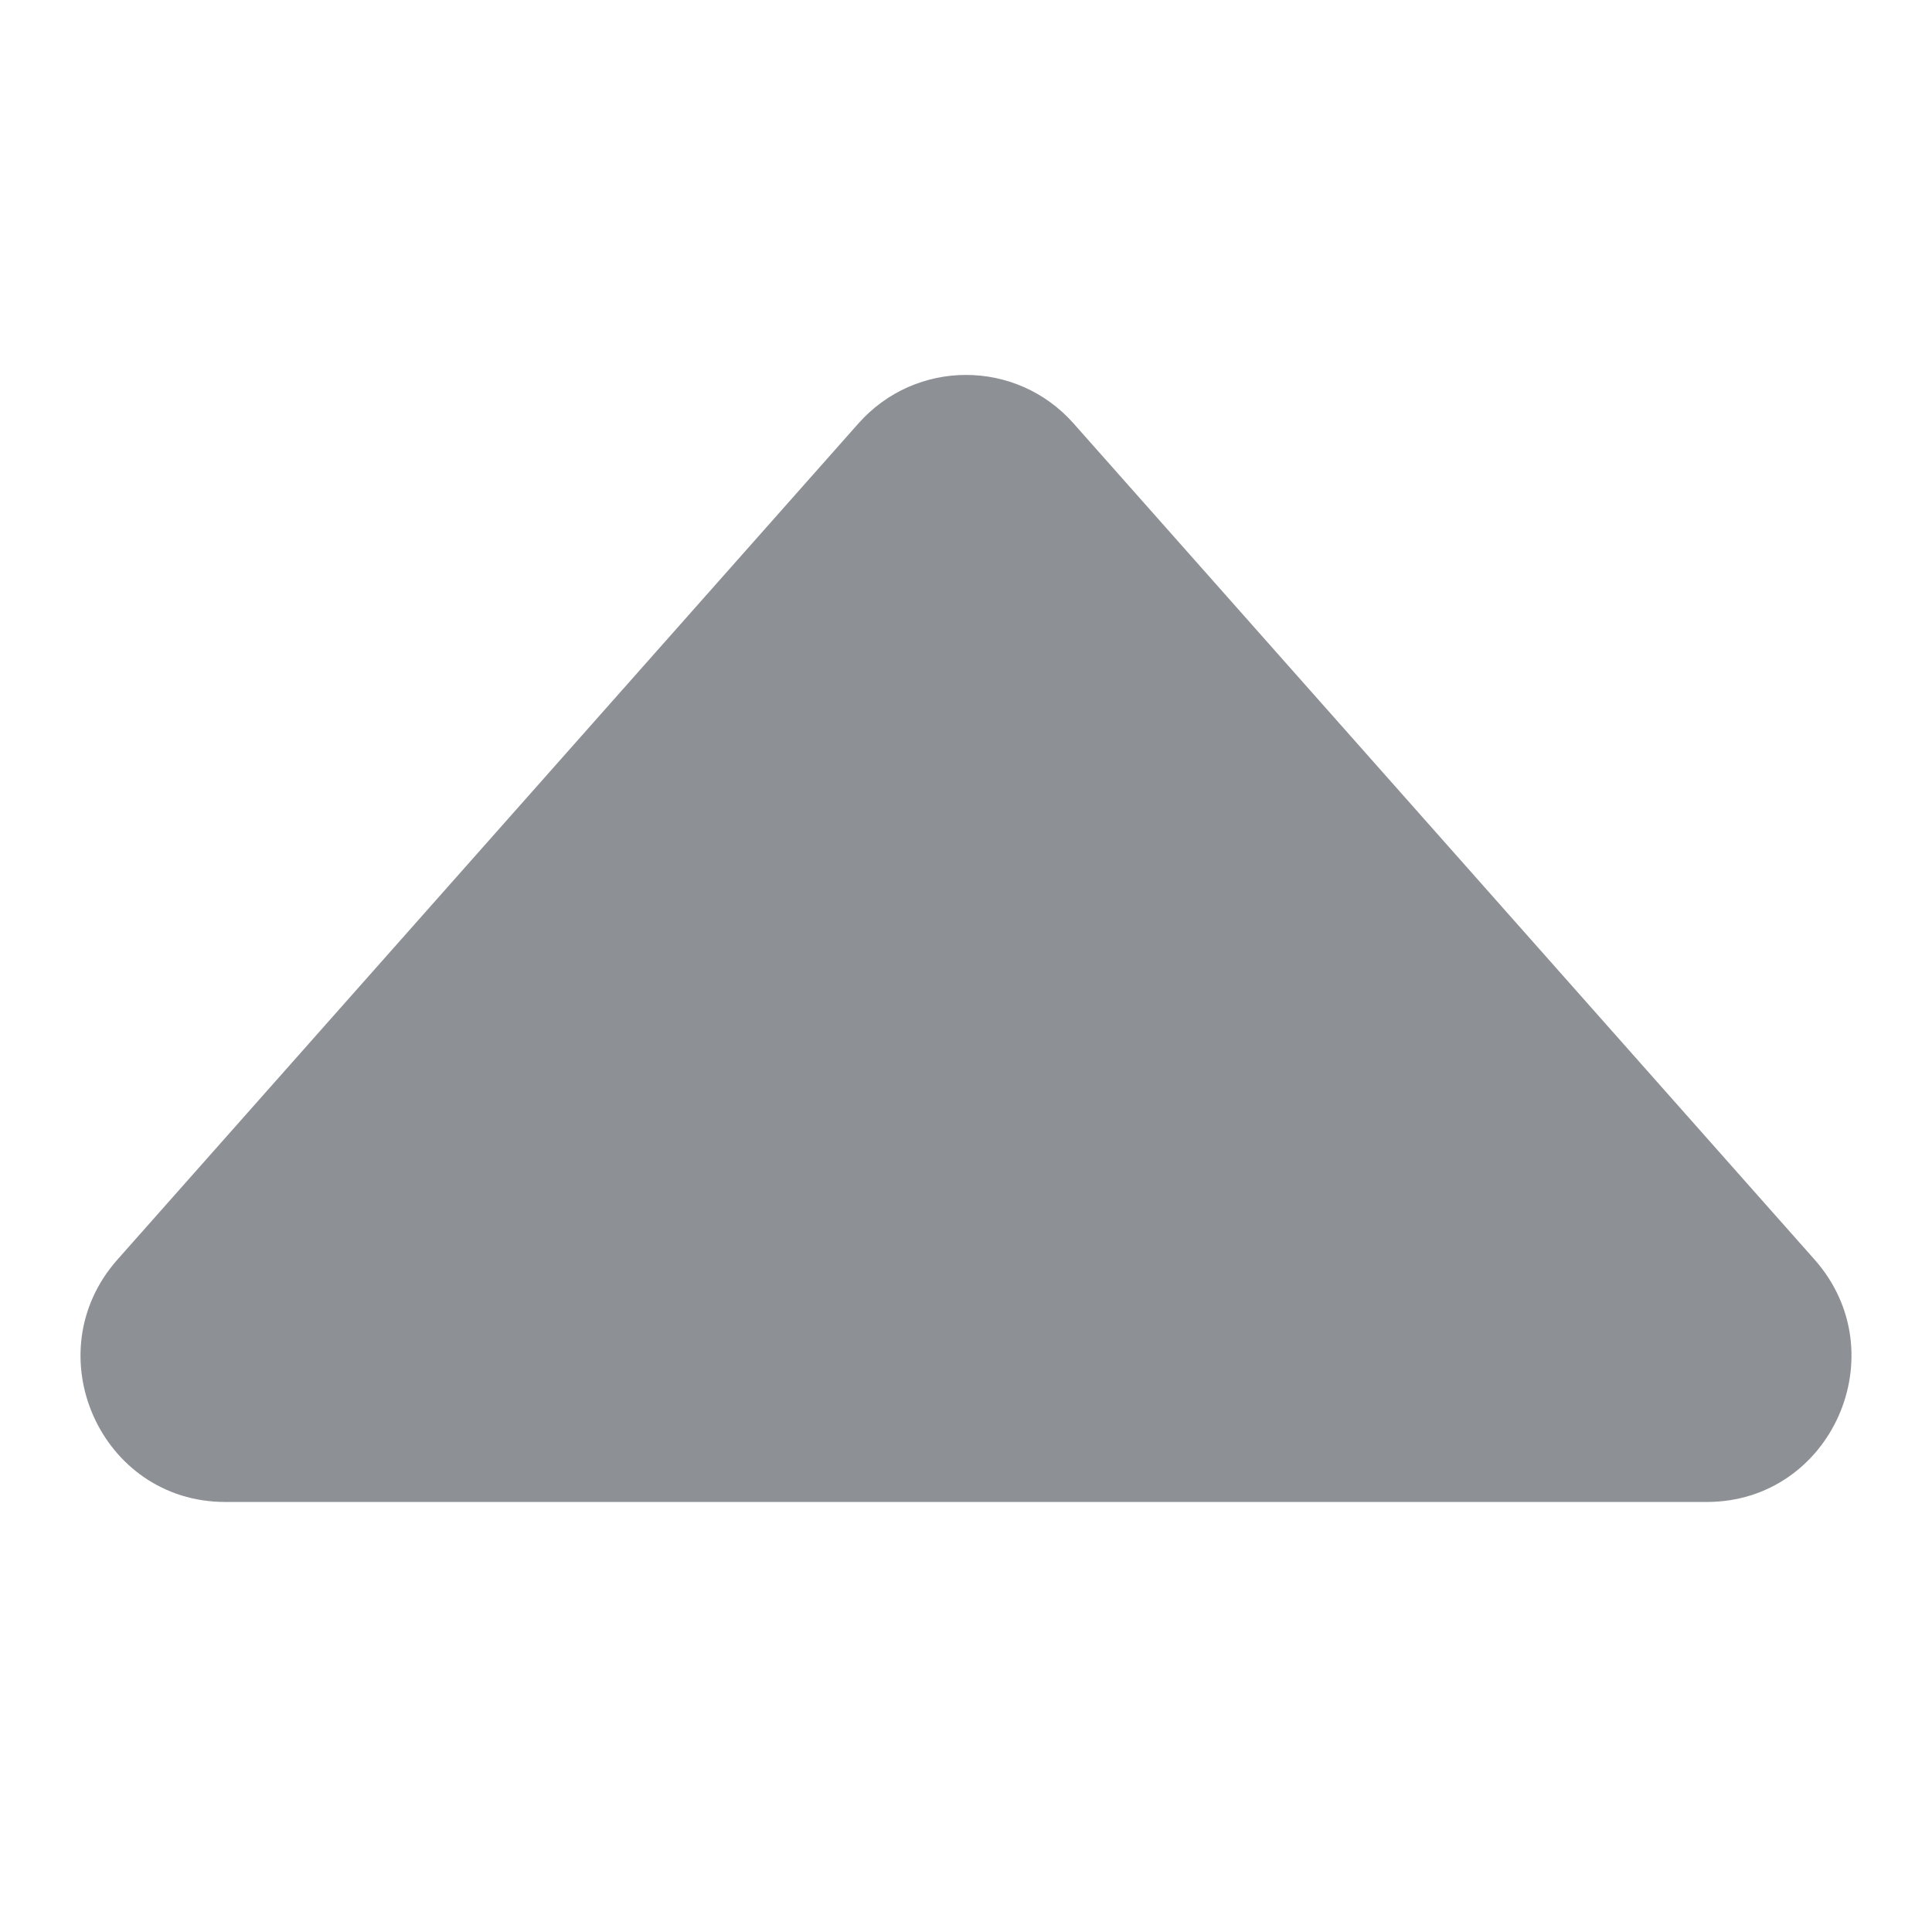
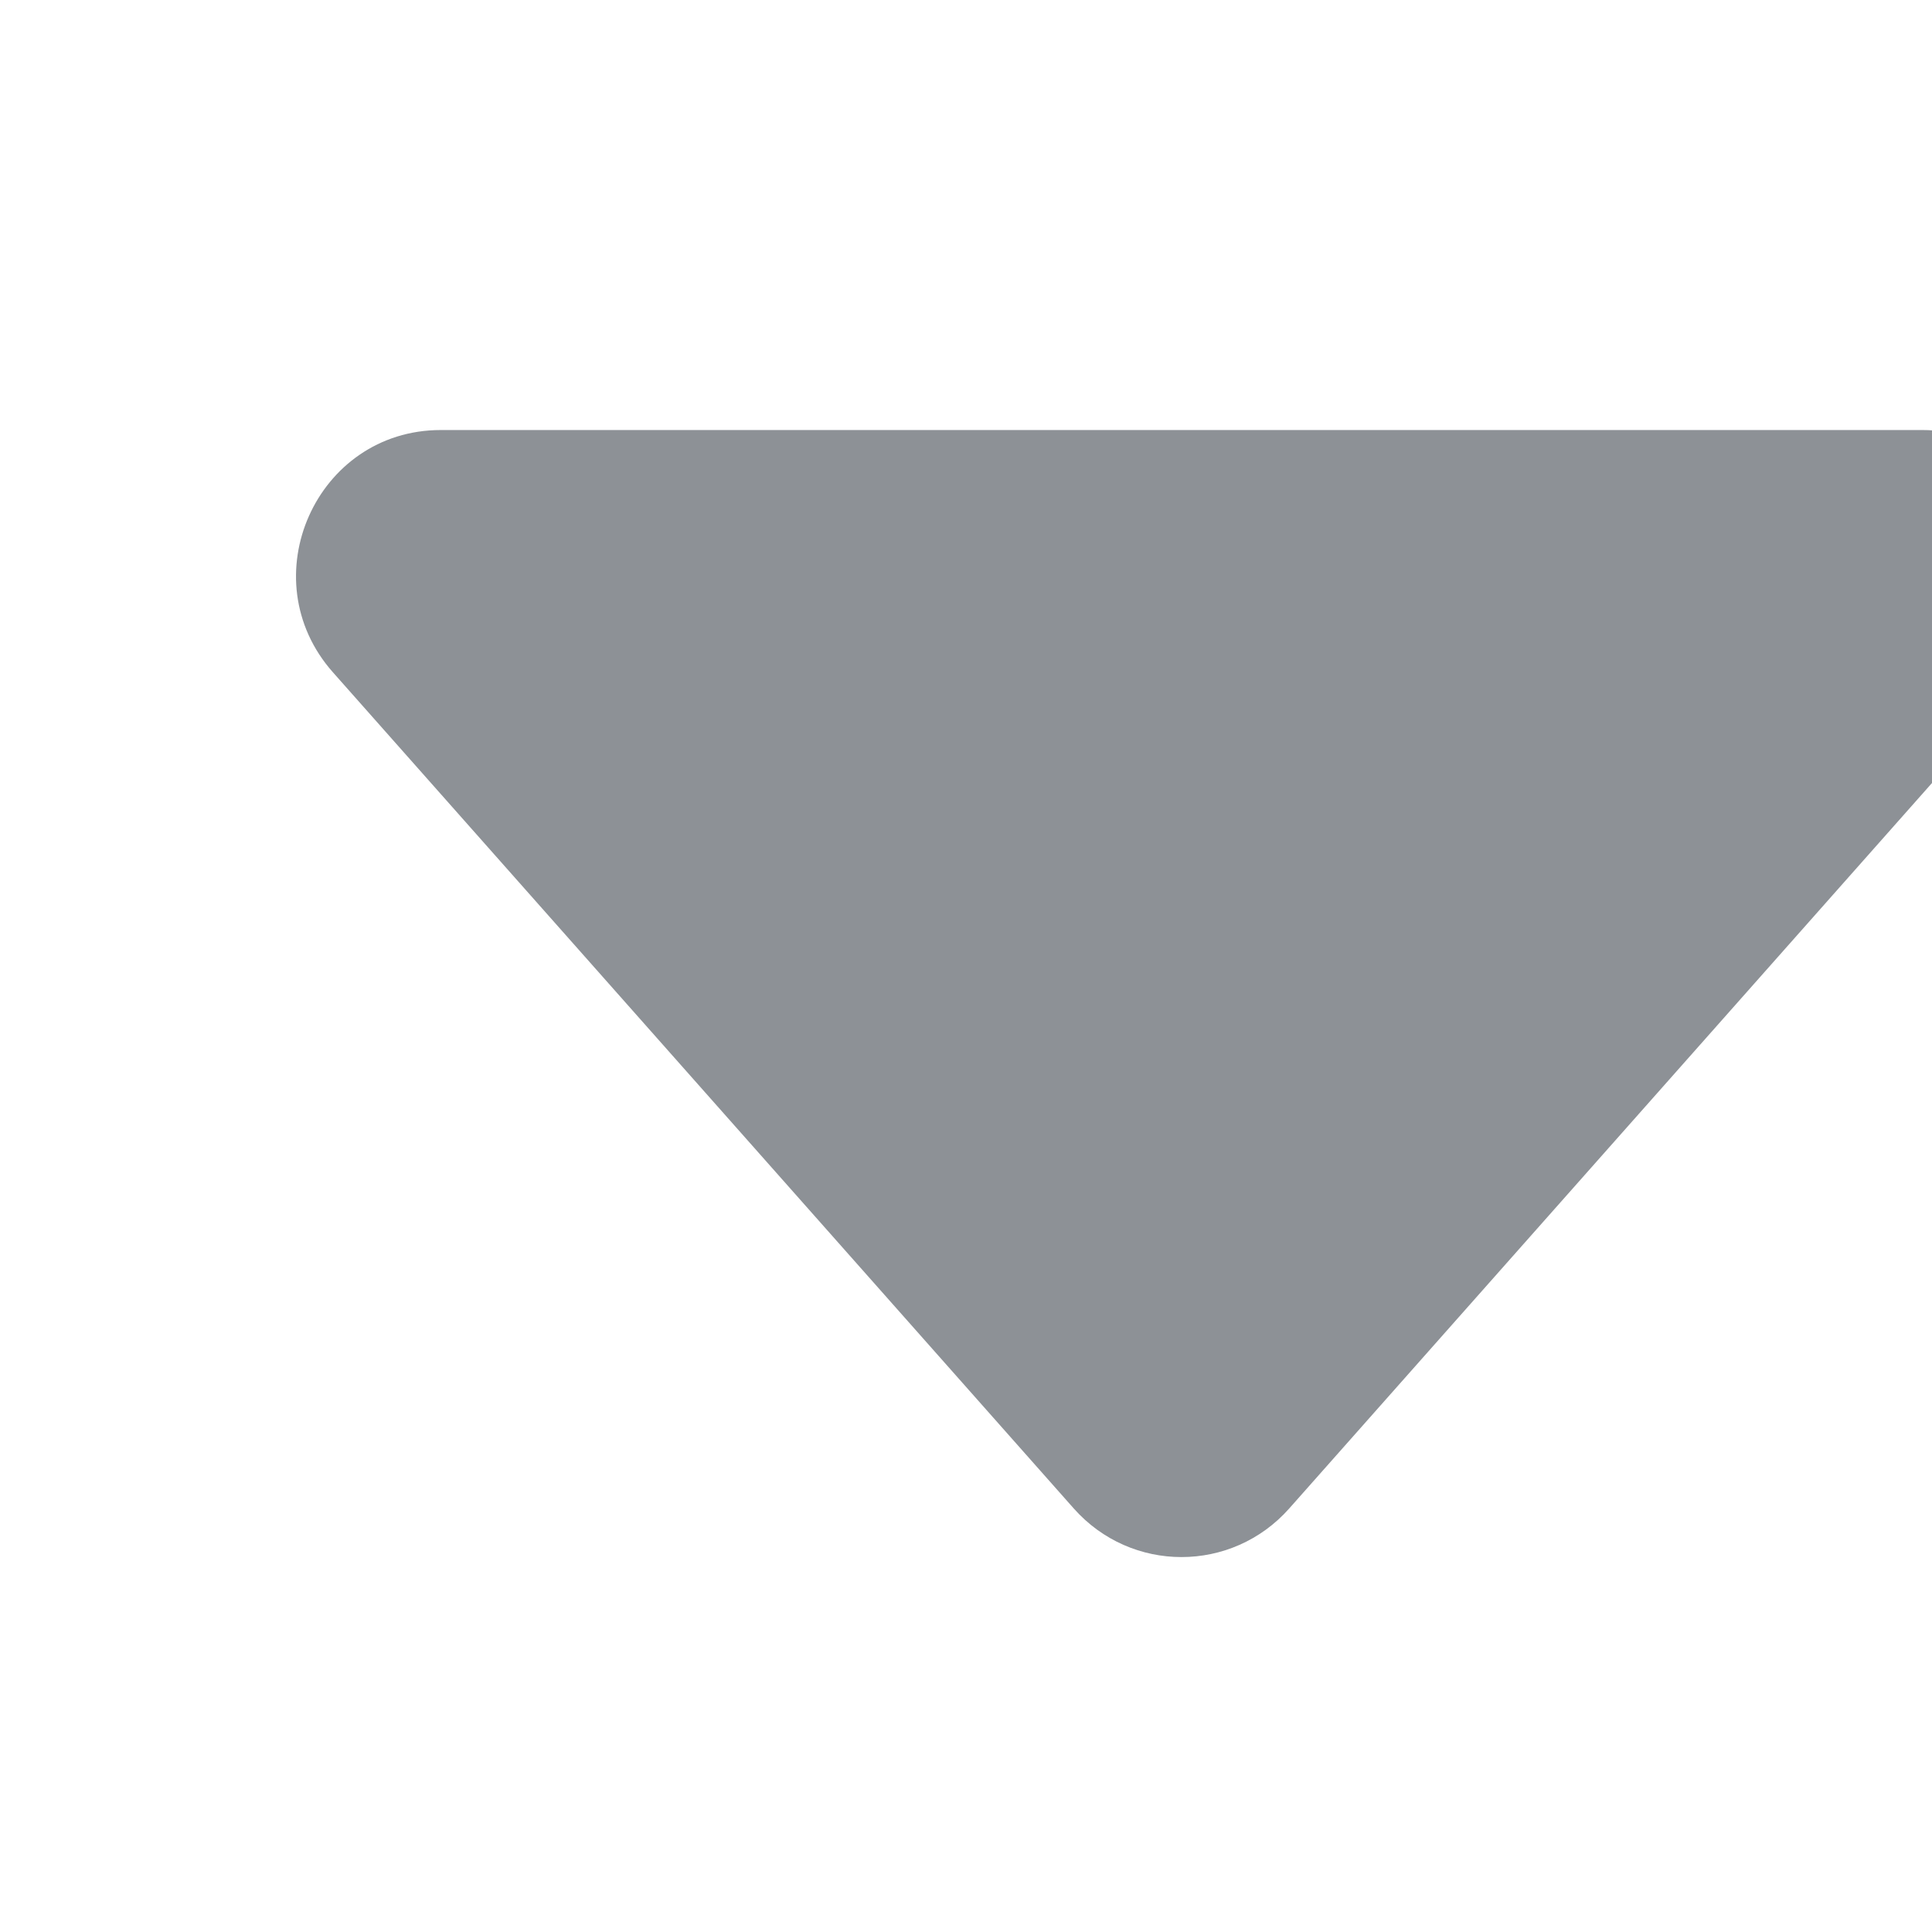
<svg xmlns="http://www.w3.org/2000/svg" fill="none" height="12" viewBox="0 0 12 12" width="12">
-   <path d="M6.669 2.631C6.313 2.228 5.687 2.228 5.331 2.631L0.729 7.824C0.214 8.406 0.624 9.329 1.399 9.329L10.601 9.329C11.376 9.329 11.786 8.406 11.271 7.824L6.669 2.631Z" fill="#8D9196" />
+   <path d="M6.669 9.369C7.026 9.772 7.651 9.772 8.008 9.369L12.609 4.176C13.125 3.594 12.715 2.671 11.94 2.671L2.738 2.671C1.963 2.671 1.552 3.594 2.068 4.176L6.669 9.369Z" fill="#8D9196" />
</svg>
